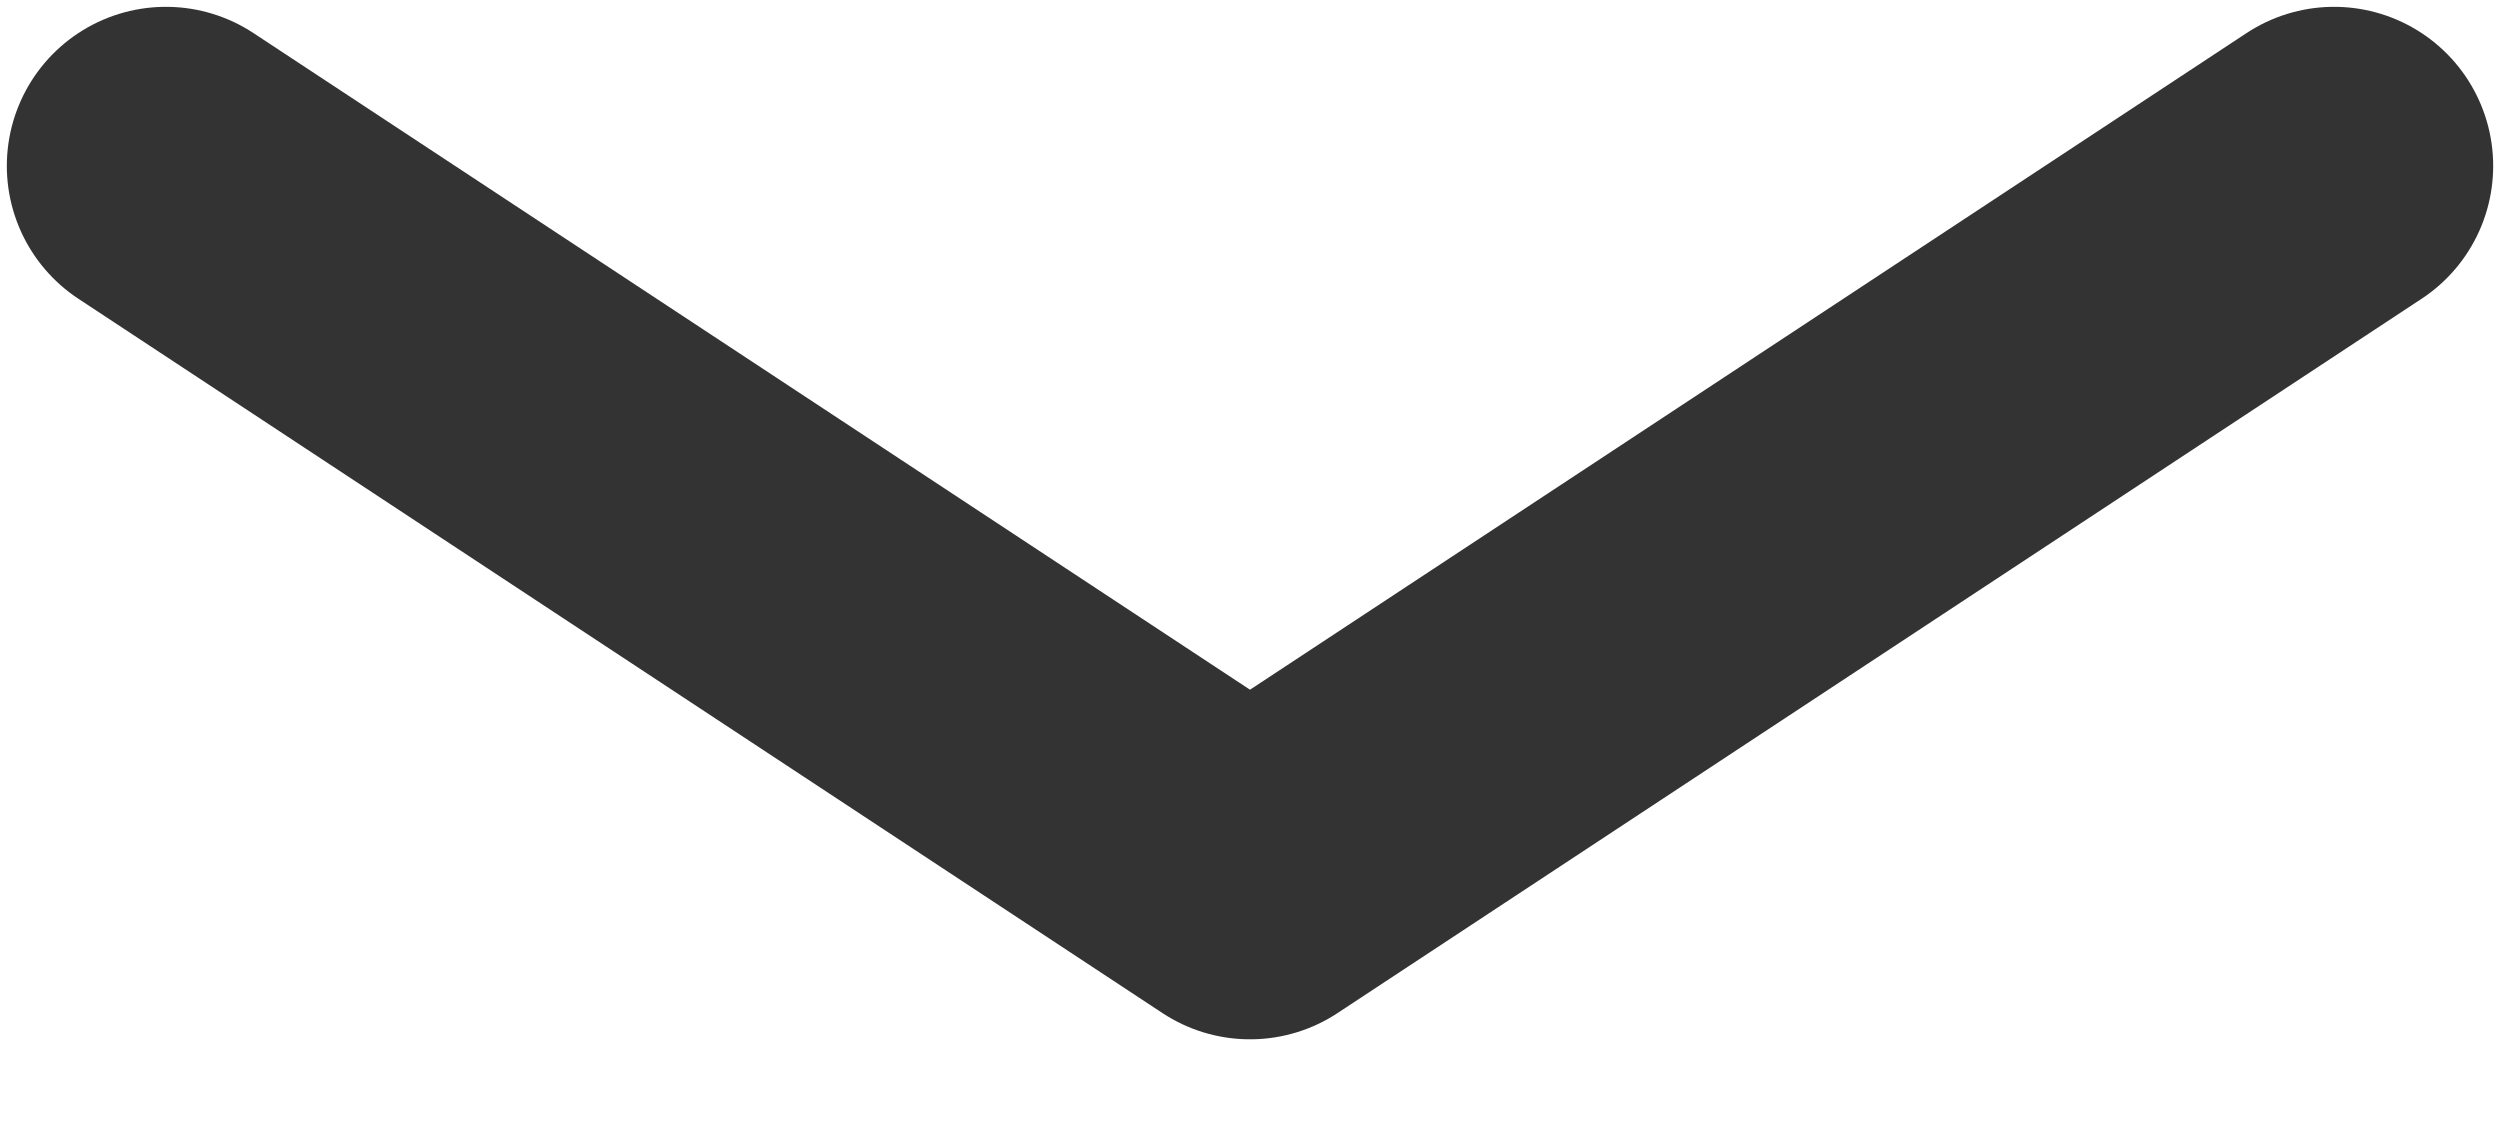
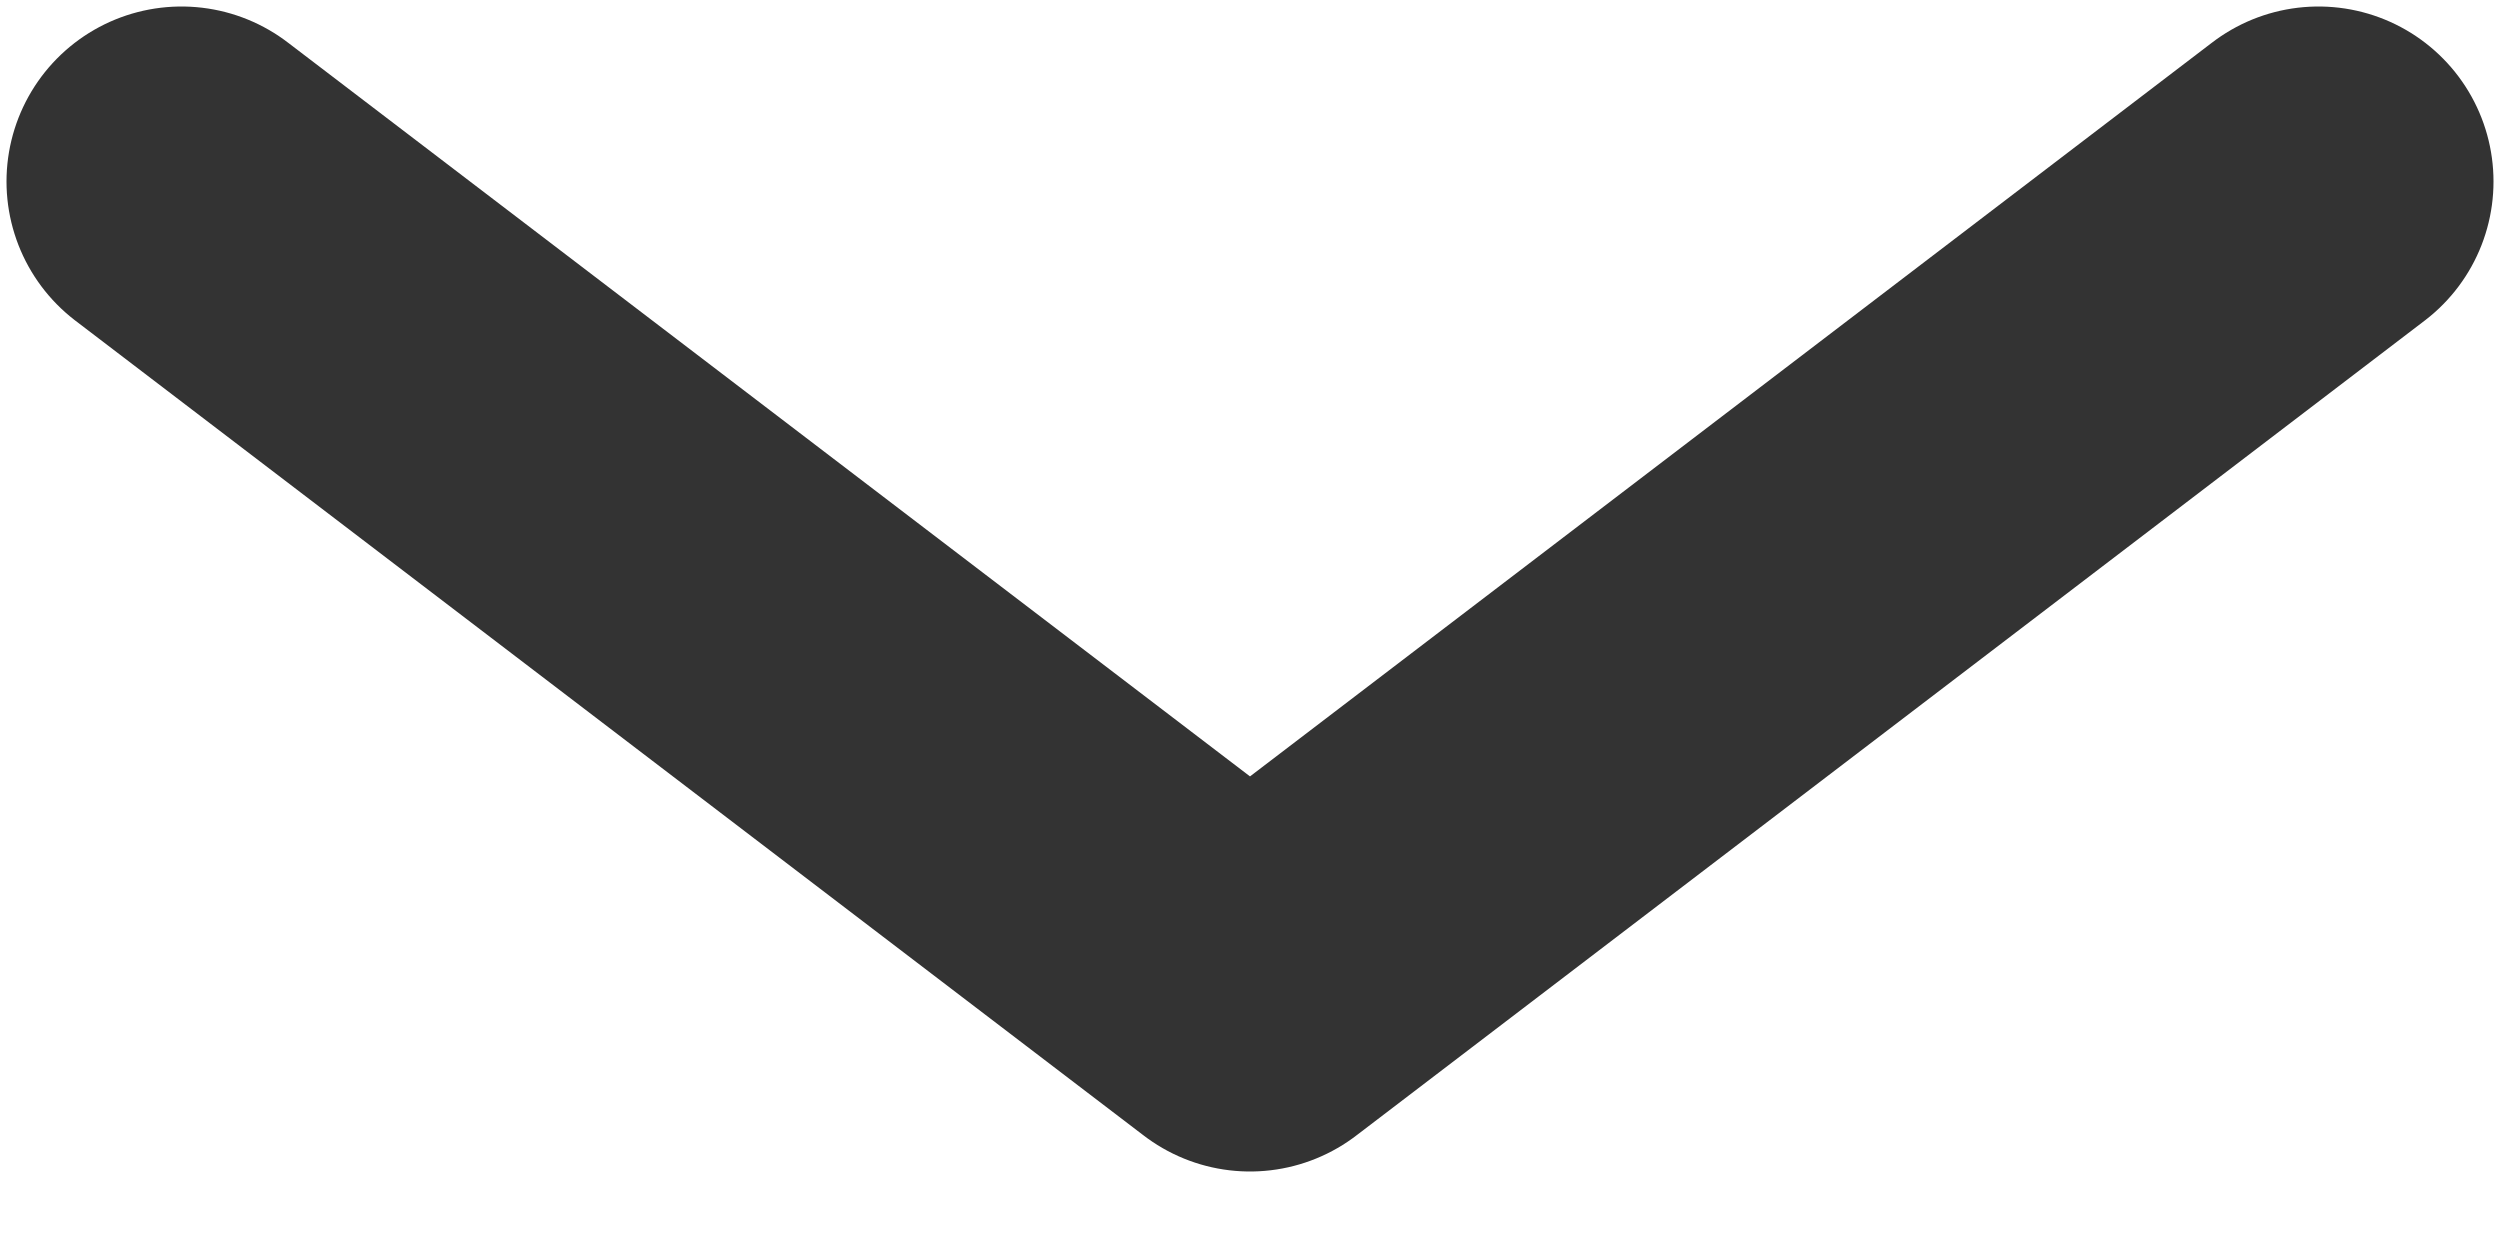
- <svg xmlns="http://www.w3.org/2000/svg" width="11" height="5" viewBox="0 0 11 5" fill="none">
-   <path opacity="0.8" d="M0.73 0.73L5.5 3.873L10.27 0.73" stroke="black" stroke-width="1.4" stroke-linecap="round" stroke-linejoin="round" />
+ <svg xmlns="http://www.w3.org/2000/svg" width="10" height="5" viewBox="0 0 10 5" fill="none">
+   <path opacity="0.8" d="M0.726 0.726L5 3.986L9.274 0.726" stroke="black" stroke-width="1.4" stroke-linecap="round" stroke-linejoin="round" />
</svg>
